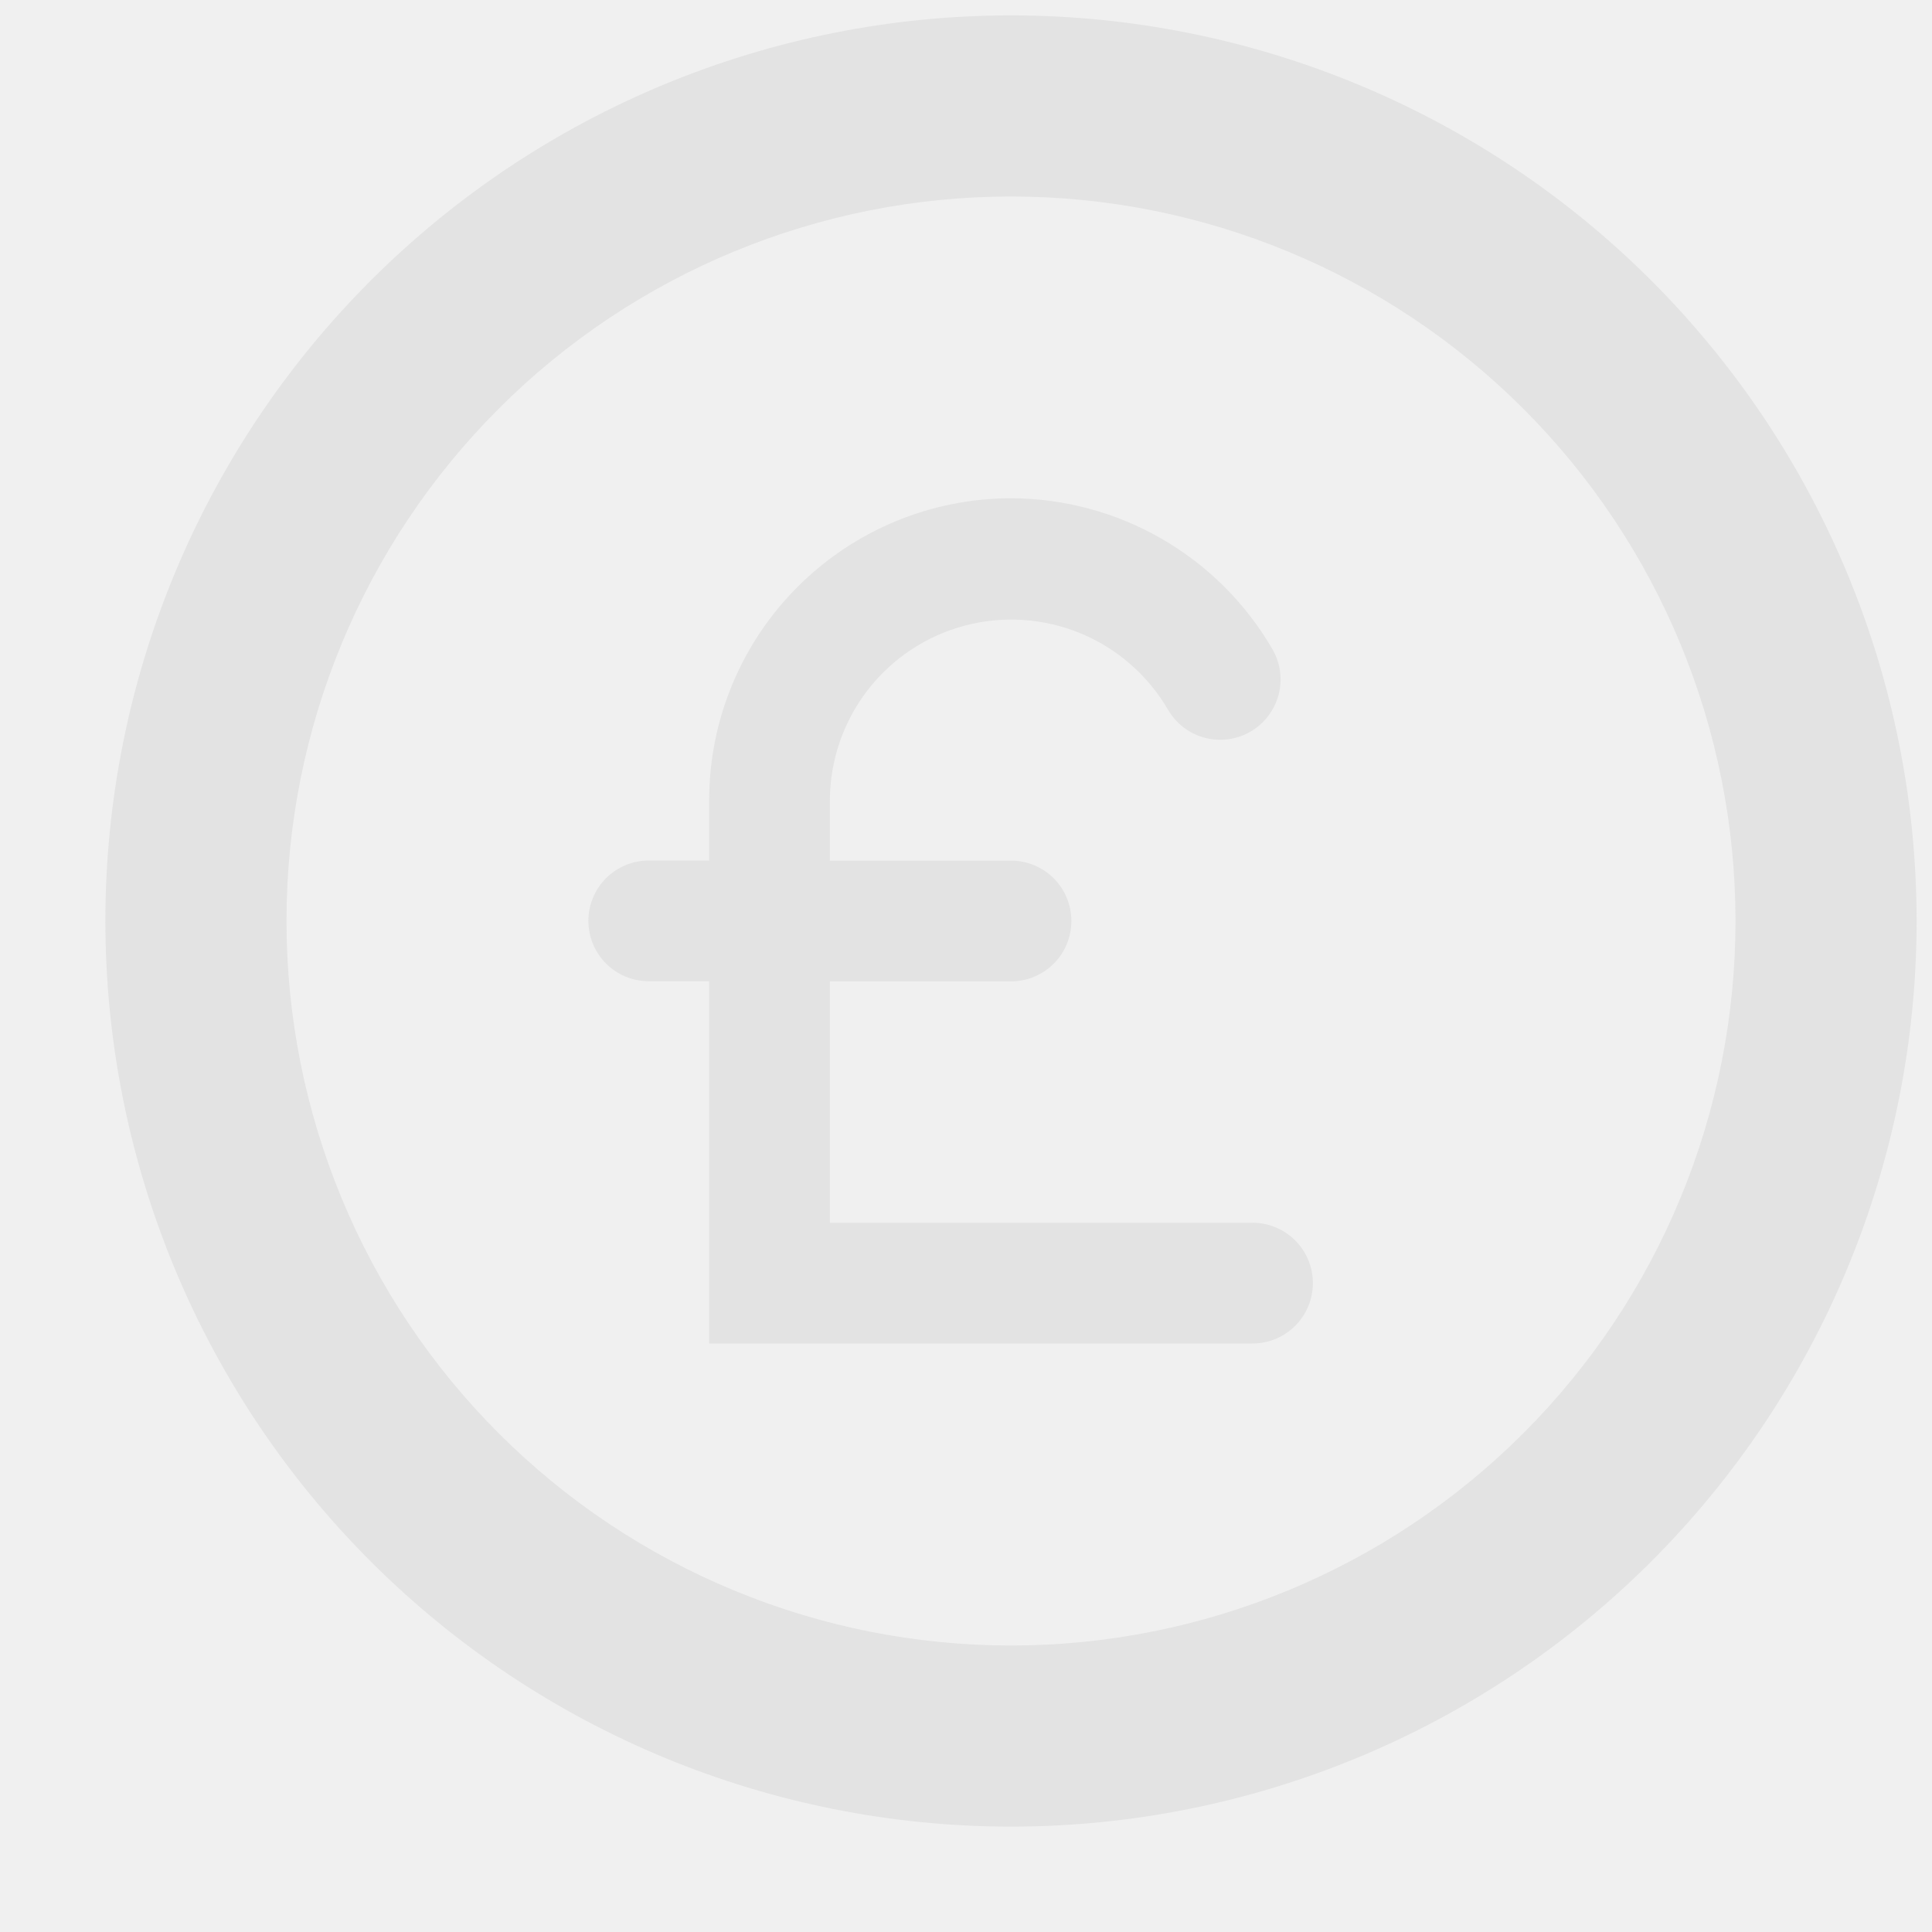
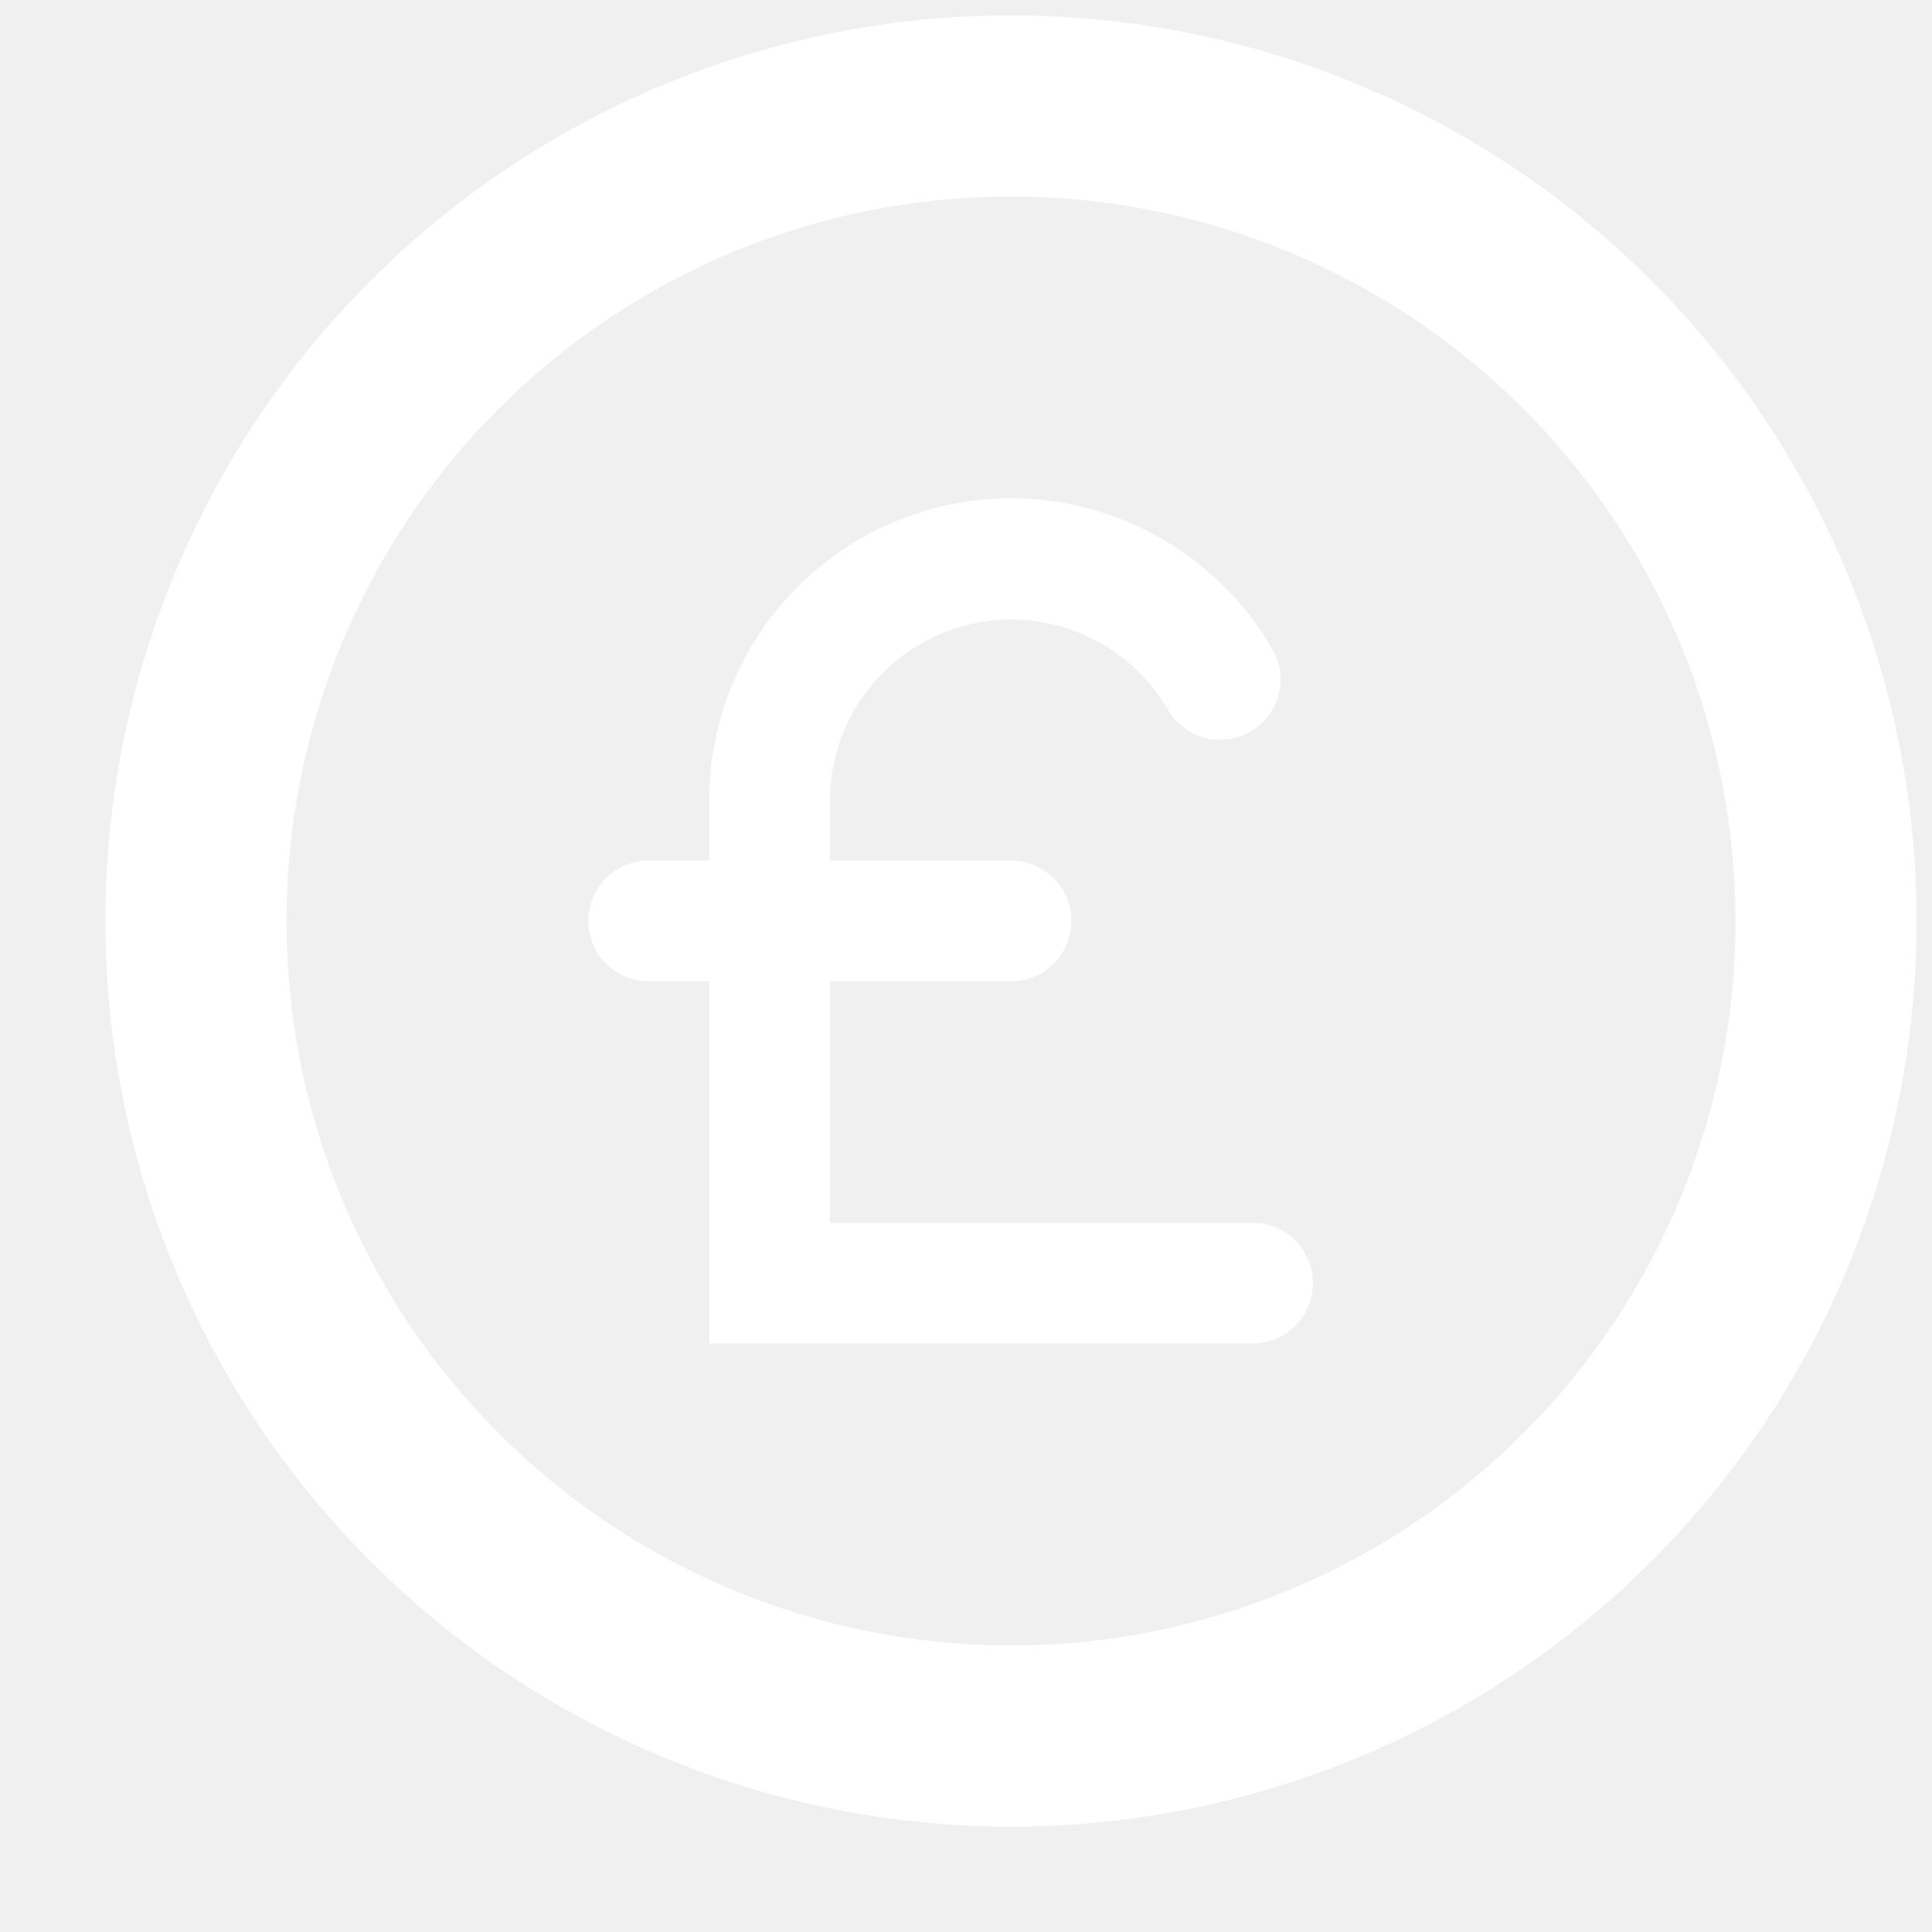
<svg xmlns="http://www.w3.org/2000/svg" width="30" height="30" viewBox="0 0 55 55" fill="none">
-   <path d="M28.781 0.438C21.944 0.438 15.386 3.154 10.551 7.989C5.716 12.824 3 19.381 3 26.219C3 33.056 5.716 39.614 10.551 44.449C15.386 49.284 21.944 52 28.781 52C35.619 52 42.176 49.284 47.011 44.449C51.846 39.614 54.562 33.056 54.562 26.219C54.562 19.381 51.846 12.824 47.011 7.989C42.176 3.154 35.619 0.438 28.781 0.438ZM28.781 46.844C23.311 46.844 18.065 44.671 14.197 40.803C10.329 36.935 8.156 31.689 8.156 26.219C8.156 20.749 10.329 15.503 14.197 11.635C18.065 7.767 23.311 5.594 28.781 5.594C34.251 5.594 39.497 7.767 43.365 11.635C47.233 15.503 49.406 20.749 49.406 26.219C49.406 31.689 47.233 36.935 43.365 40.803C39.497 44.671 34.251 46.844 28.781 46.844Z" fill="#E3E3E3" />
-   <path d="M35.656 34.812H23.625V27.938H28.781C29.237 27.938 29.674 27.756 29.997 27.434C30.319 27.112 30.5 26.675 30.5 26.219C30.5 25.763 30.319 25.326 29.997 25.003C29.674 24.681 29.237 24.5 28.781 24.5H23.625V22.781C23.629 21.648 24.006 20.548 24.698 19.65C25.39 18.752 26.358 18.107 27.452 17.814C28.547 17.52 29.708 17.596 30.755 18.027C31.803 18.459 32.68 19.224 33.25 20.203C33.363 20.398 33.514 20.569 33.693 20.706C33.872 20.844 34.076 20.944 34.294 21.002C34.512 21.06 34.74 21.075 34.963 21.045C35.187 21.015 35.403 20.942 35.598 20.829C35.793 20.716 35.964 20.565 36.101 20.386C36.238 20.207 36.339 20.002 36.397 19.784C36.455 19.566 36.47 19.339 36.44 19.115C36.41 18.892 36.337 18.676 36.223 18.481C35.467 17.177 34.381 16.094 33.075 15.34C31.77 14.586 30.289 14.188 28.781 14.184C26.503 14.187 24.319 15.093 22.708 16.704C21.096 18.315 20.19 20.5 20.188 22.778V24.497H18.469C18.013 24.497 17.576 24.678 17.253 25C16.931 25.322 16.75 25.759 16.75 26.215C16.75 26.671 16.931 27.108 17.253 27.431C17.576 27.753 18.013 27.934 18.469 27.934H20.188V38.247H35.656C36.112 38.247 36.549 38.066 36.872 37.743C37.194 37.421 37.375 36.984 37.375 36.528C37.375 36.072 37.194 35.635 36.872 35.312C36.549 34.99 36.112 34.809 35.656 34.809V34.812Z" fill="#E3E3E3" />
+   <path d="M28.781 0.438C21.944 0.438 15.386 3.154 10.551 7.989C5.716 12.824 3 19.381 3 26.219C3 33.056 5.716 39.614 10.551 44.449C15.386 49.284 21.944 52 28.781 52C35.619 52 42.176 49.284 47.011 44.449C51.846 39.614 54.562 33.056 54.562 26.219C54.562 19.381 51.846 12.824 47.011 7.989C42.176 3.154 35.619 0.438 28.781 0.438ZM28.781 46.844C23.311 46.844 18.065 44.671 14.197 40.803C10.329 36.935 8.156 31.689 8.156 26.219C8.156 20.749 10.329 15.503 14.197 11.635C18.065 7.767 23.311 5.594 28.781 5.594C34.251 5.594 39.497 7.767 43.365 11.635C47.233 15.503 49.406 20.749 49.406 26.219C49.406 31.689 47.233 36.935 43.365 40.803C39.497 44.671 34.251 46.844 28.781 46.844Z" fill="#FFFFFF" />
+   <path d="M35.656 34.812H23.625V27.938H28.781C29.237 27.938 29.674 27.756 29.997 27.434C30.319 27.112 30.5 26.675 30.5 26.219C30.5 25.763 30.319 25.326 29.997 25.003C29.674 24.681 29.237 24.5 28.781 24.5H23.625V22.781C23.629 21.648 24.006 20.548 24.698 19.65C25.39 18.752 26.358 18.107 27.452 17.814C28.547 17.52 29.708 17.596 30.755 18.027C31.803 18.459 32.68 19.224 33.25 20.203C33.363 20.398 33.514 20.569 33.693 20.706C33.872 20.844 34.076 20.944 34.294 21.002C34.512 21.06 34.74 21.075 34.963 21.045C35.187 21.015 35.403 20.942 35.598 20.829C35.793 20.716 35.964 20.565 36.101 20.386C36.238 20.207 36.339 20.002 36.397 19.784C36.455 19.566 36.47 19.339 36.44 19.115C36.41 18.892 36.337 18.676 36.223 18.481C35.467 17.177 34.381 16.094 33.075 15.34C31.77 14.586 30.289 14.188 28.781 14.184C26.503 14.187 24.319 15.093 22.708 16.704C21.096 18.315 20.19 20.5 20.188 22.778V24.497H18.469C18.013 24.497 17.576 24.678 17.253 25C16.931 25.322 16.75 25.759 16.75 26.215C16.75 26.671 16.931 27.108 17.253 27.431C17.576 27.753 18.013 27.934 18.469 27.934H20.188V38.247H35.656C36.112 38.247 36.549 38.066 36.872 37.743C37.194 37.421 37.375 36.984 37.375 36.528C37.375 36.072 37.194 35.635 36.872 35.312C36.549 34.99 36.112 34.809 35.656 34.809V34.812Z" fill="#FFFFFF" />
</svg>
